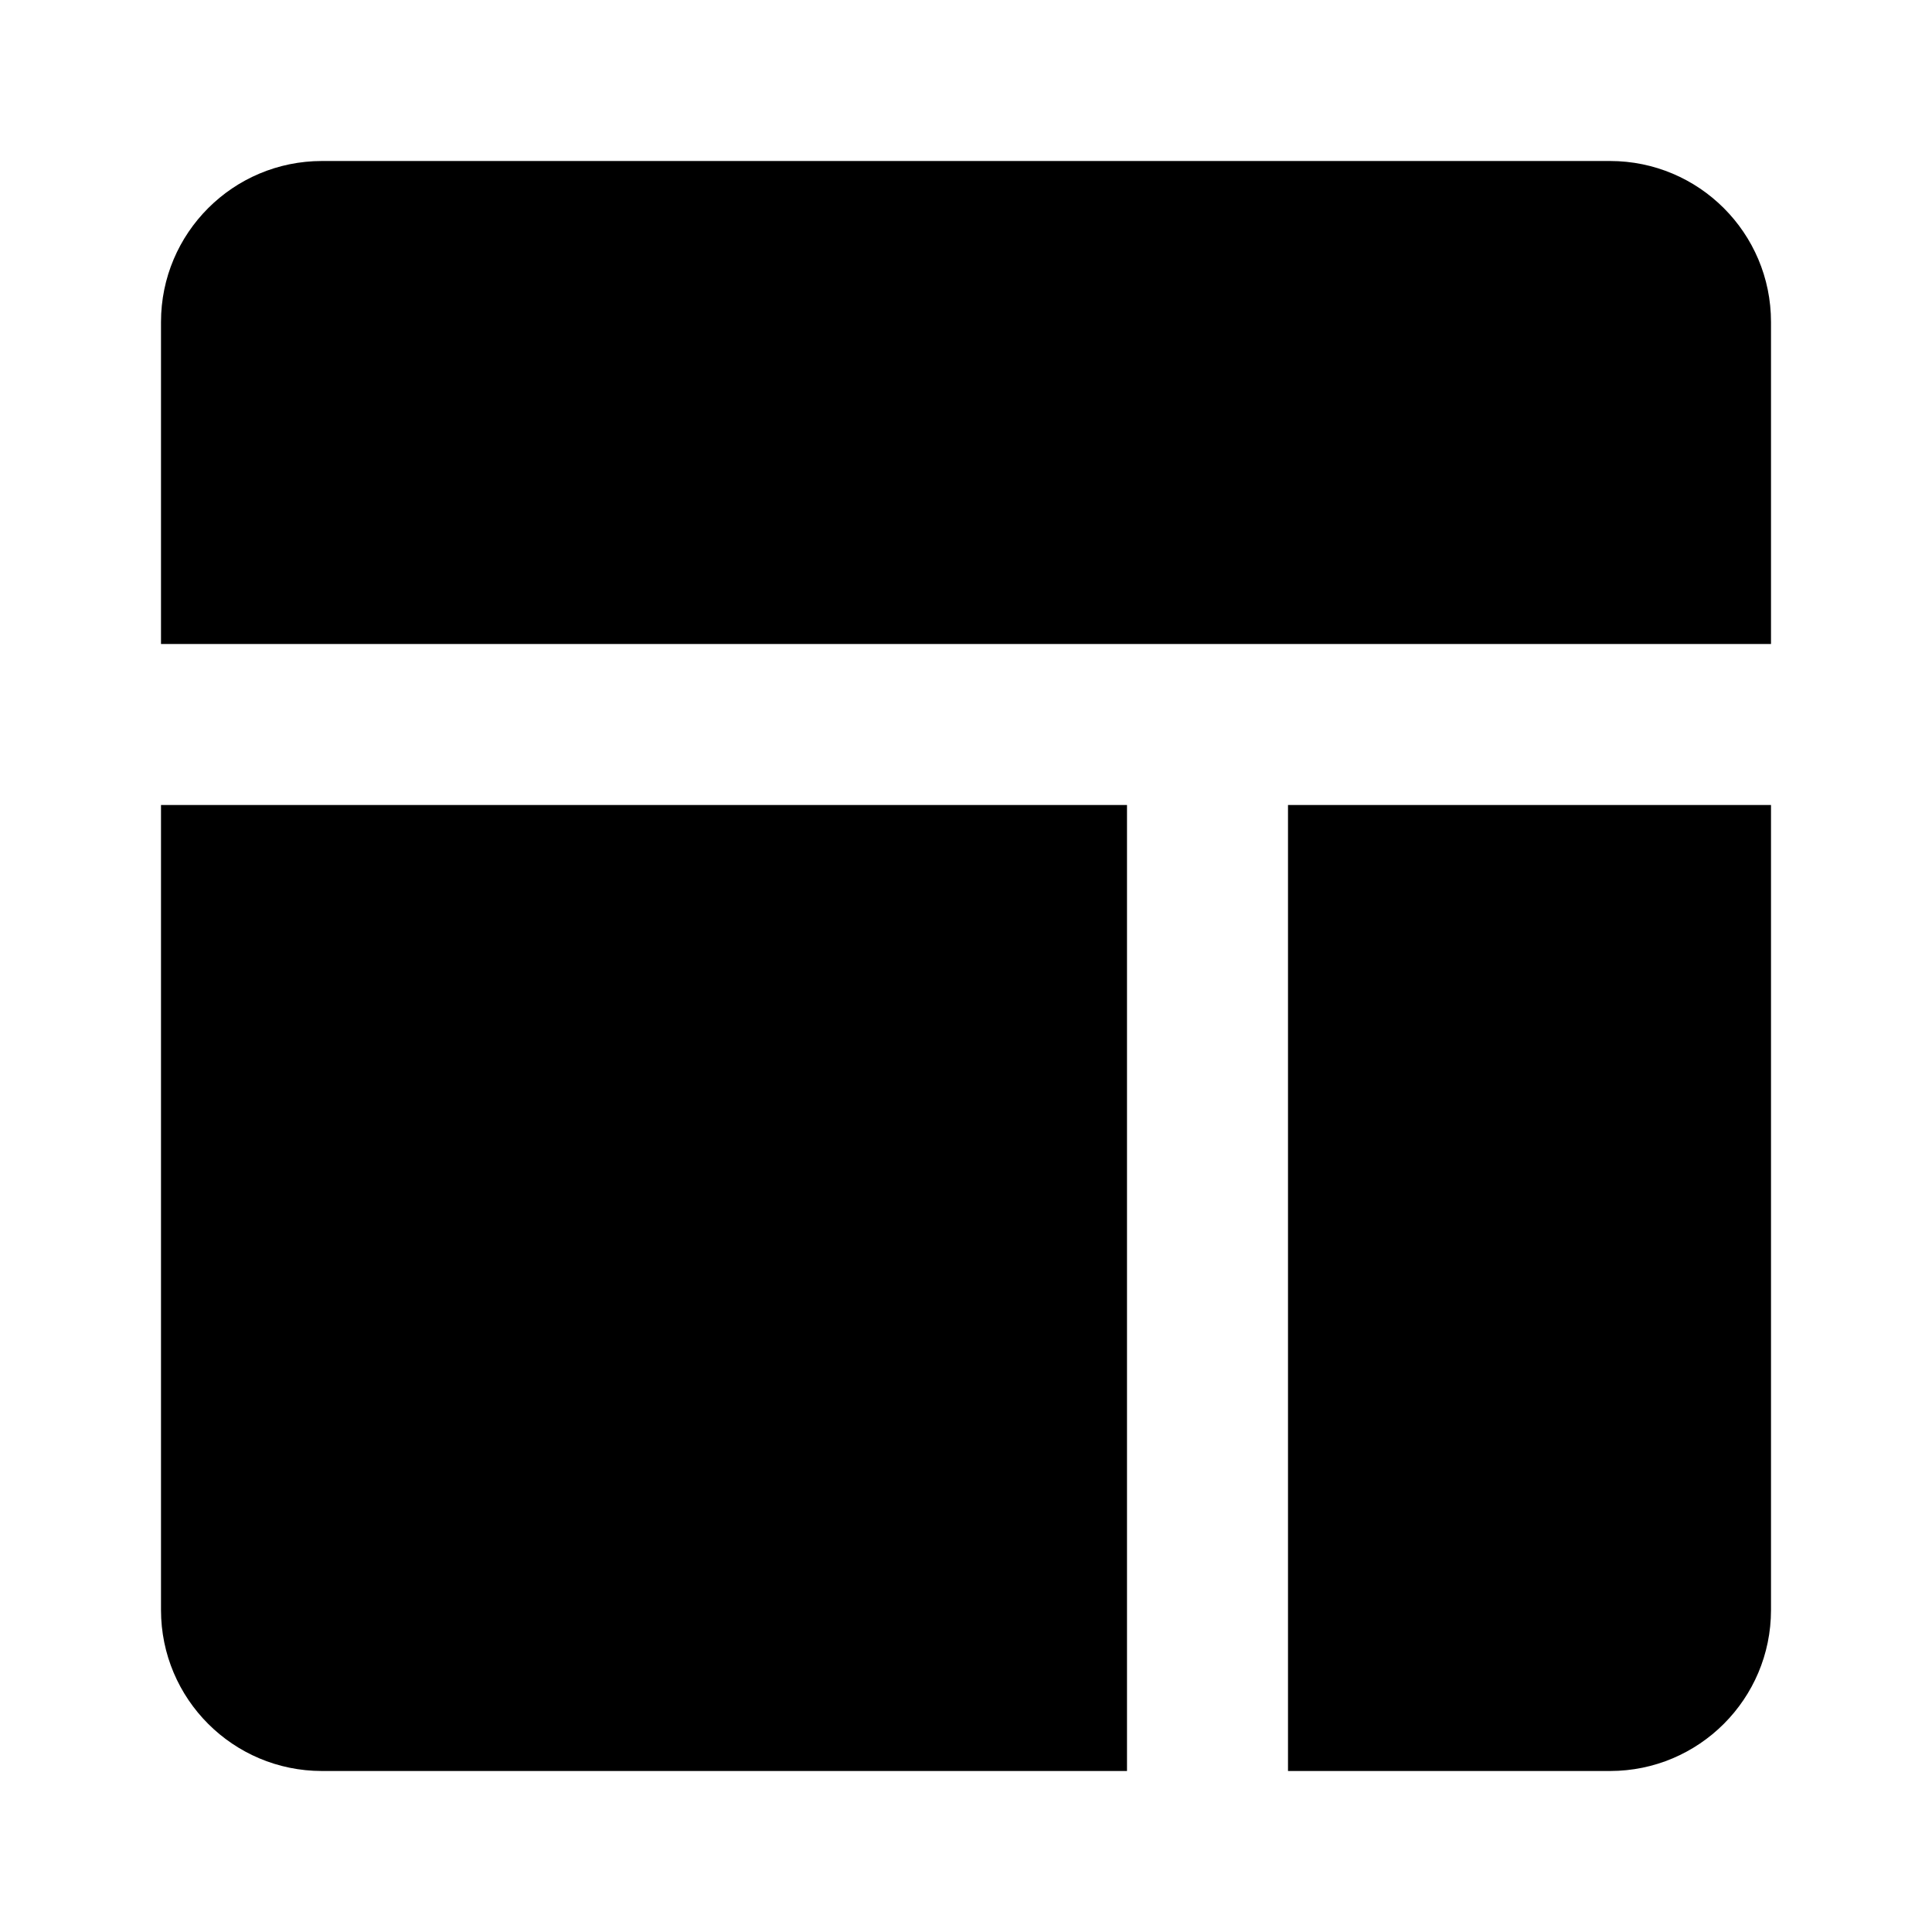
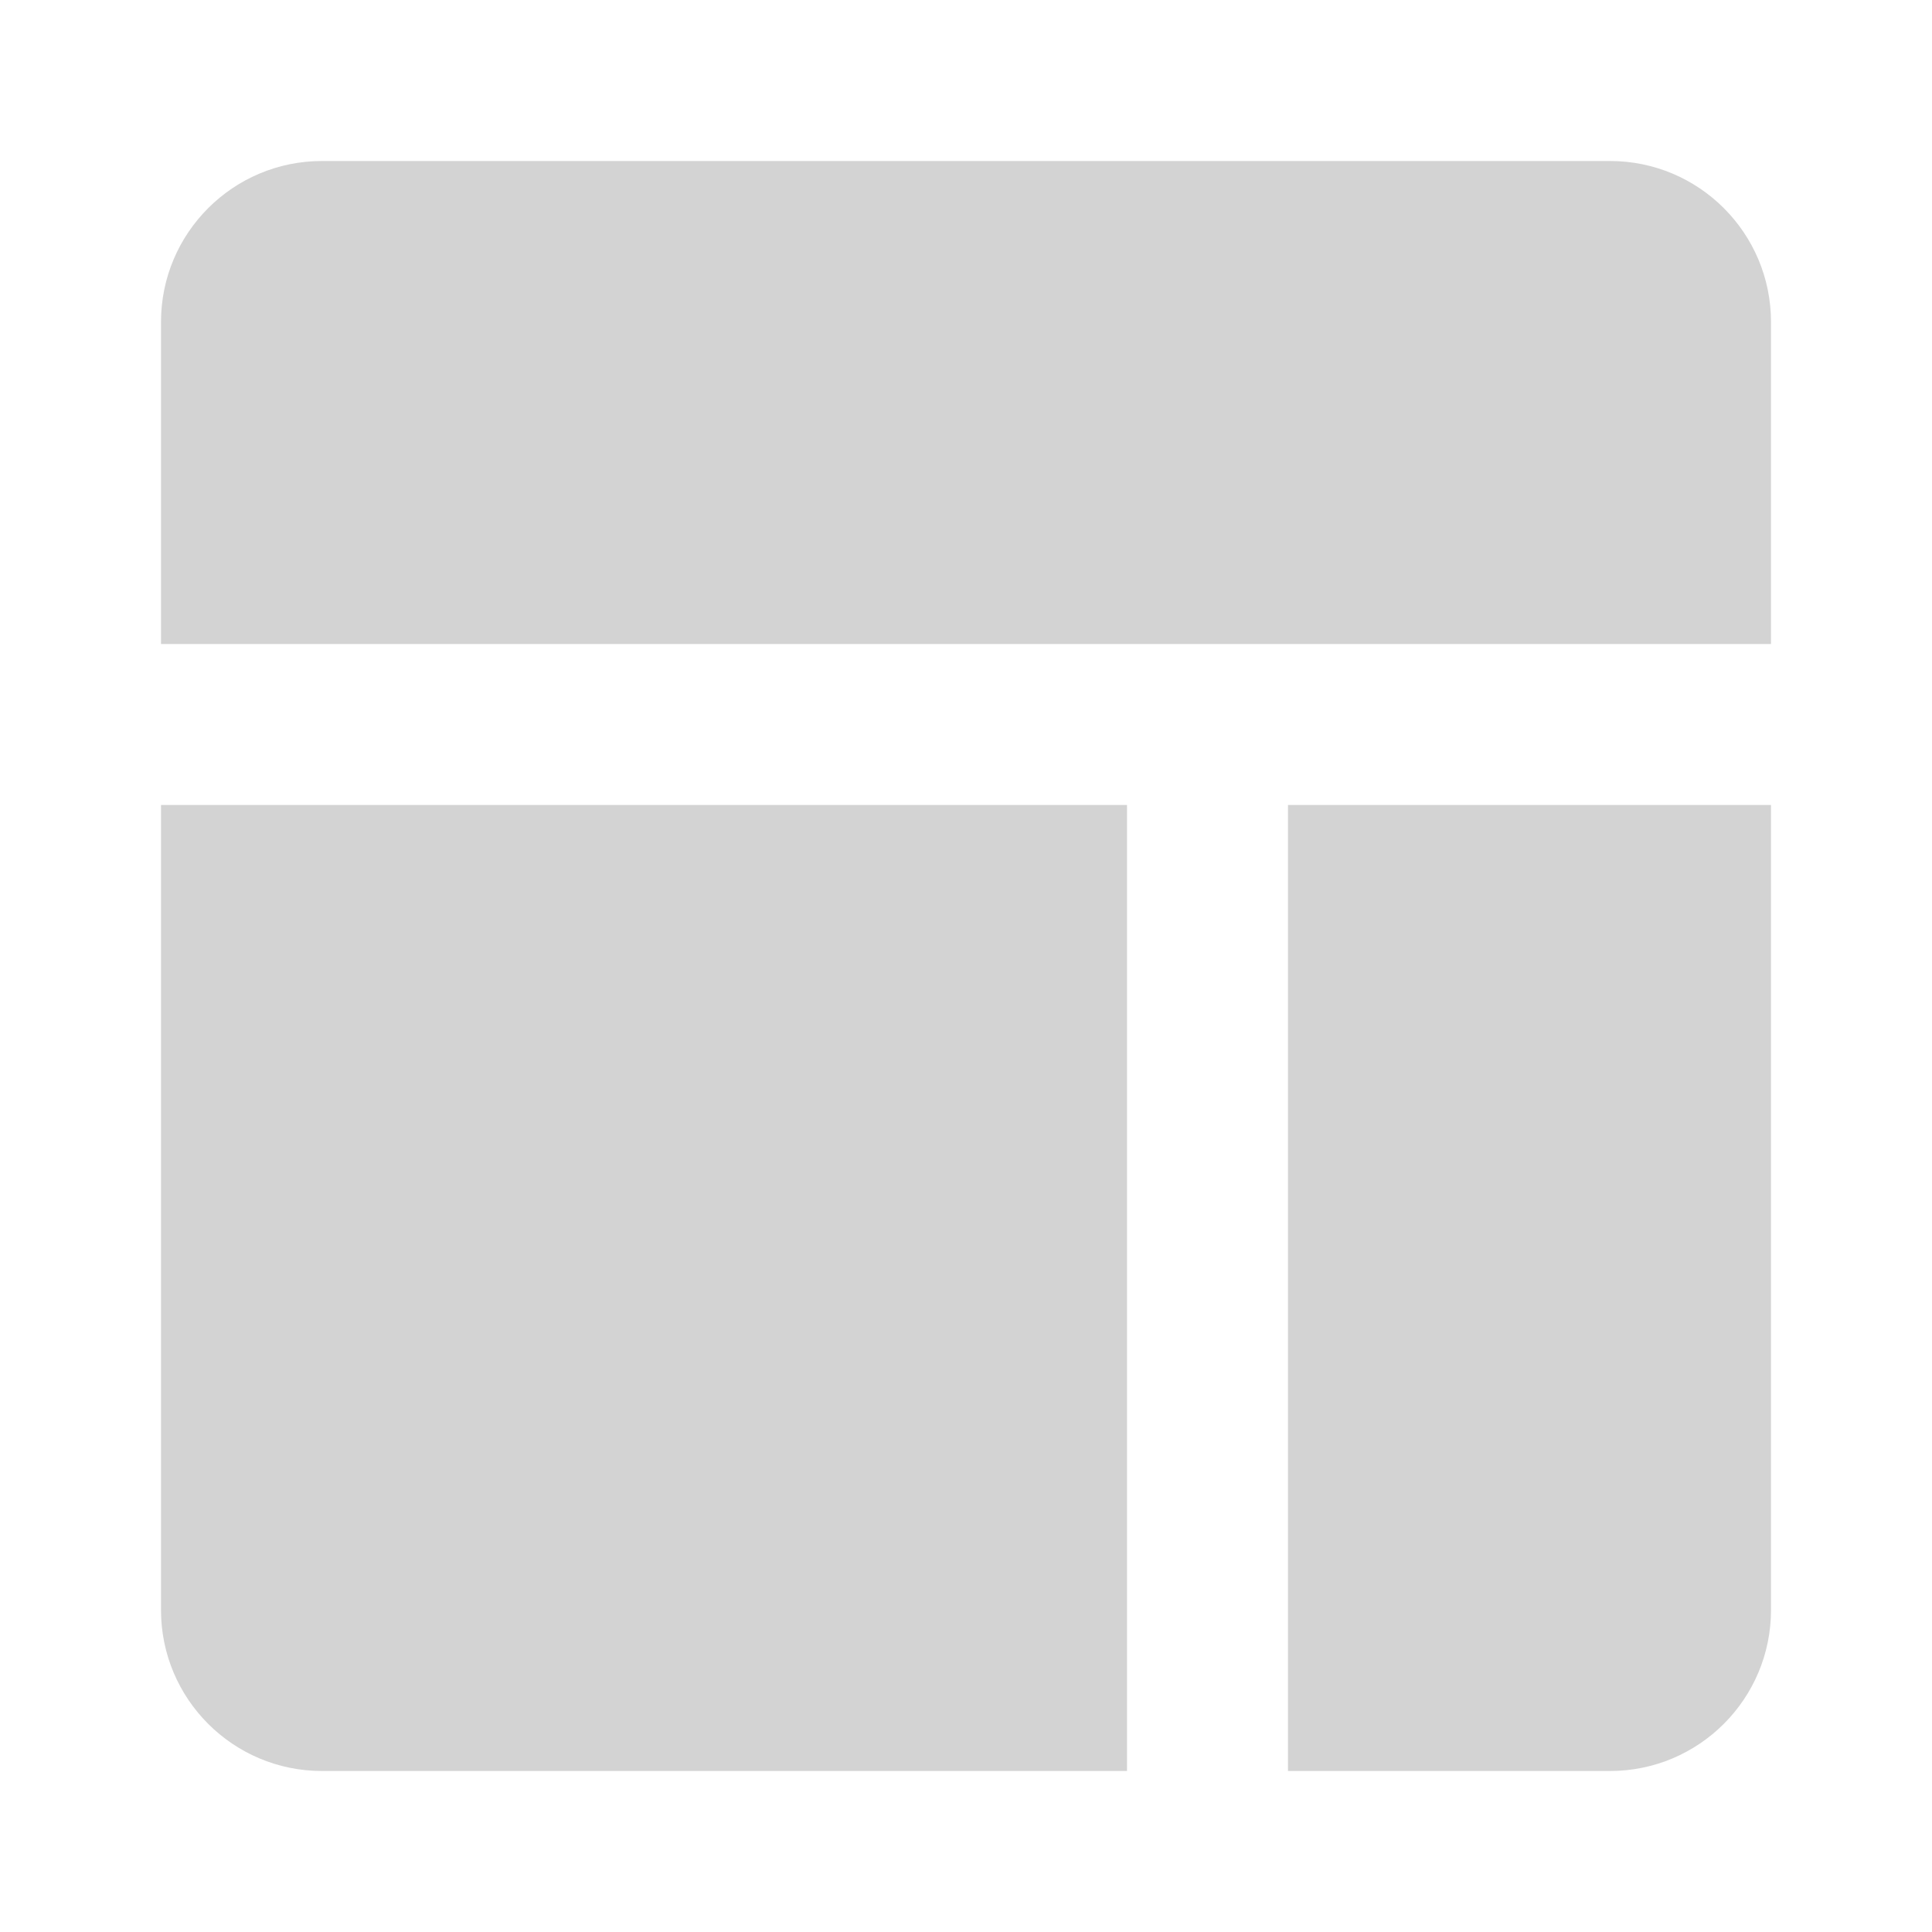
- <svg xmlns="http://www.w3.org/2000/svg" fill="#000000" width="20px" height="20px" viewBox="0 0 24 24" id="dashboard-alt" class="icon glyph">
+ <svg xmlns="http://www.w3.org/2000/svg" fill="#d3d3d3" width="20px" height="20px" viewBox="0 0 24 24" id="dashboard-alt" class="icon glyph">
  <path d="M14,10V22H4a2,2,0,0,1-2-2V10Z" />
  <path d="M22,10V20a2,2,0,0,1-2,2H16V10Z" />
  <path d="M22,4V8H2V4A2,2,0,0,1,4,2H20A2,2,0,0,1,22,4Z" />
</svg>
